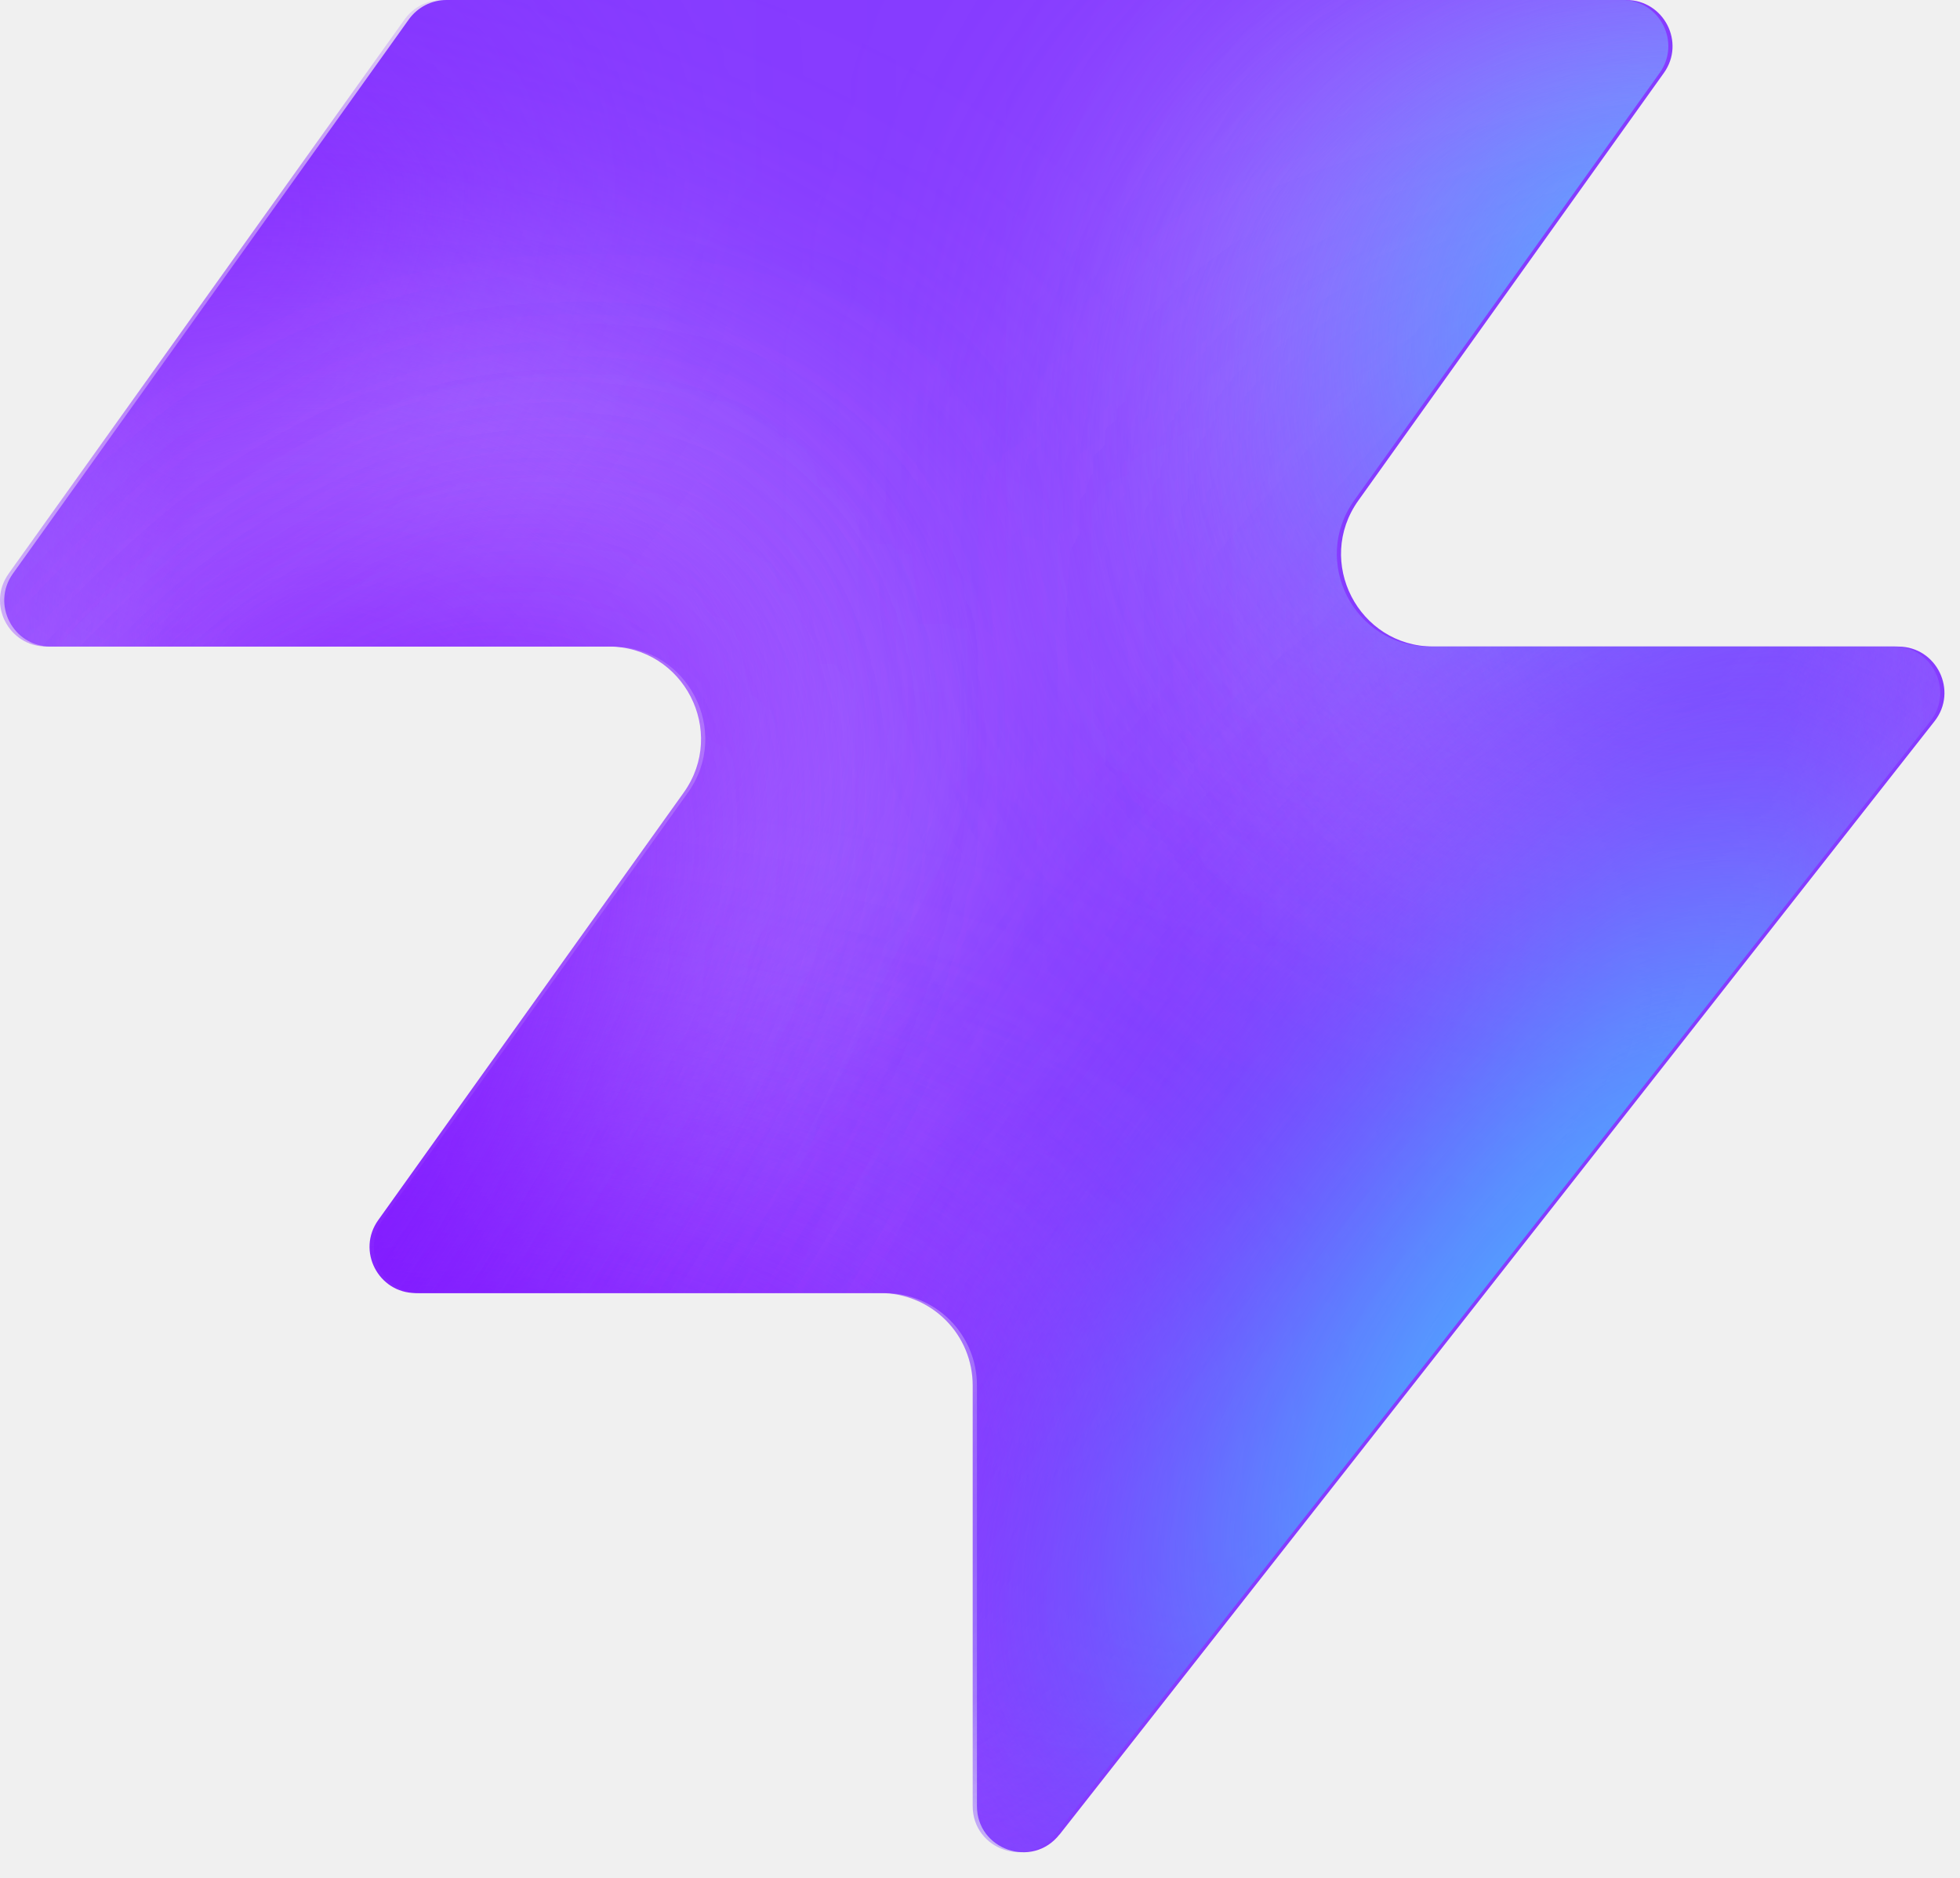
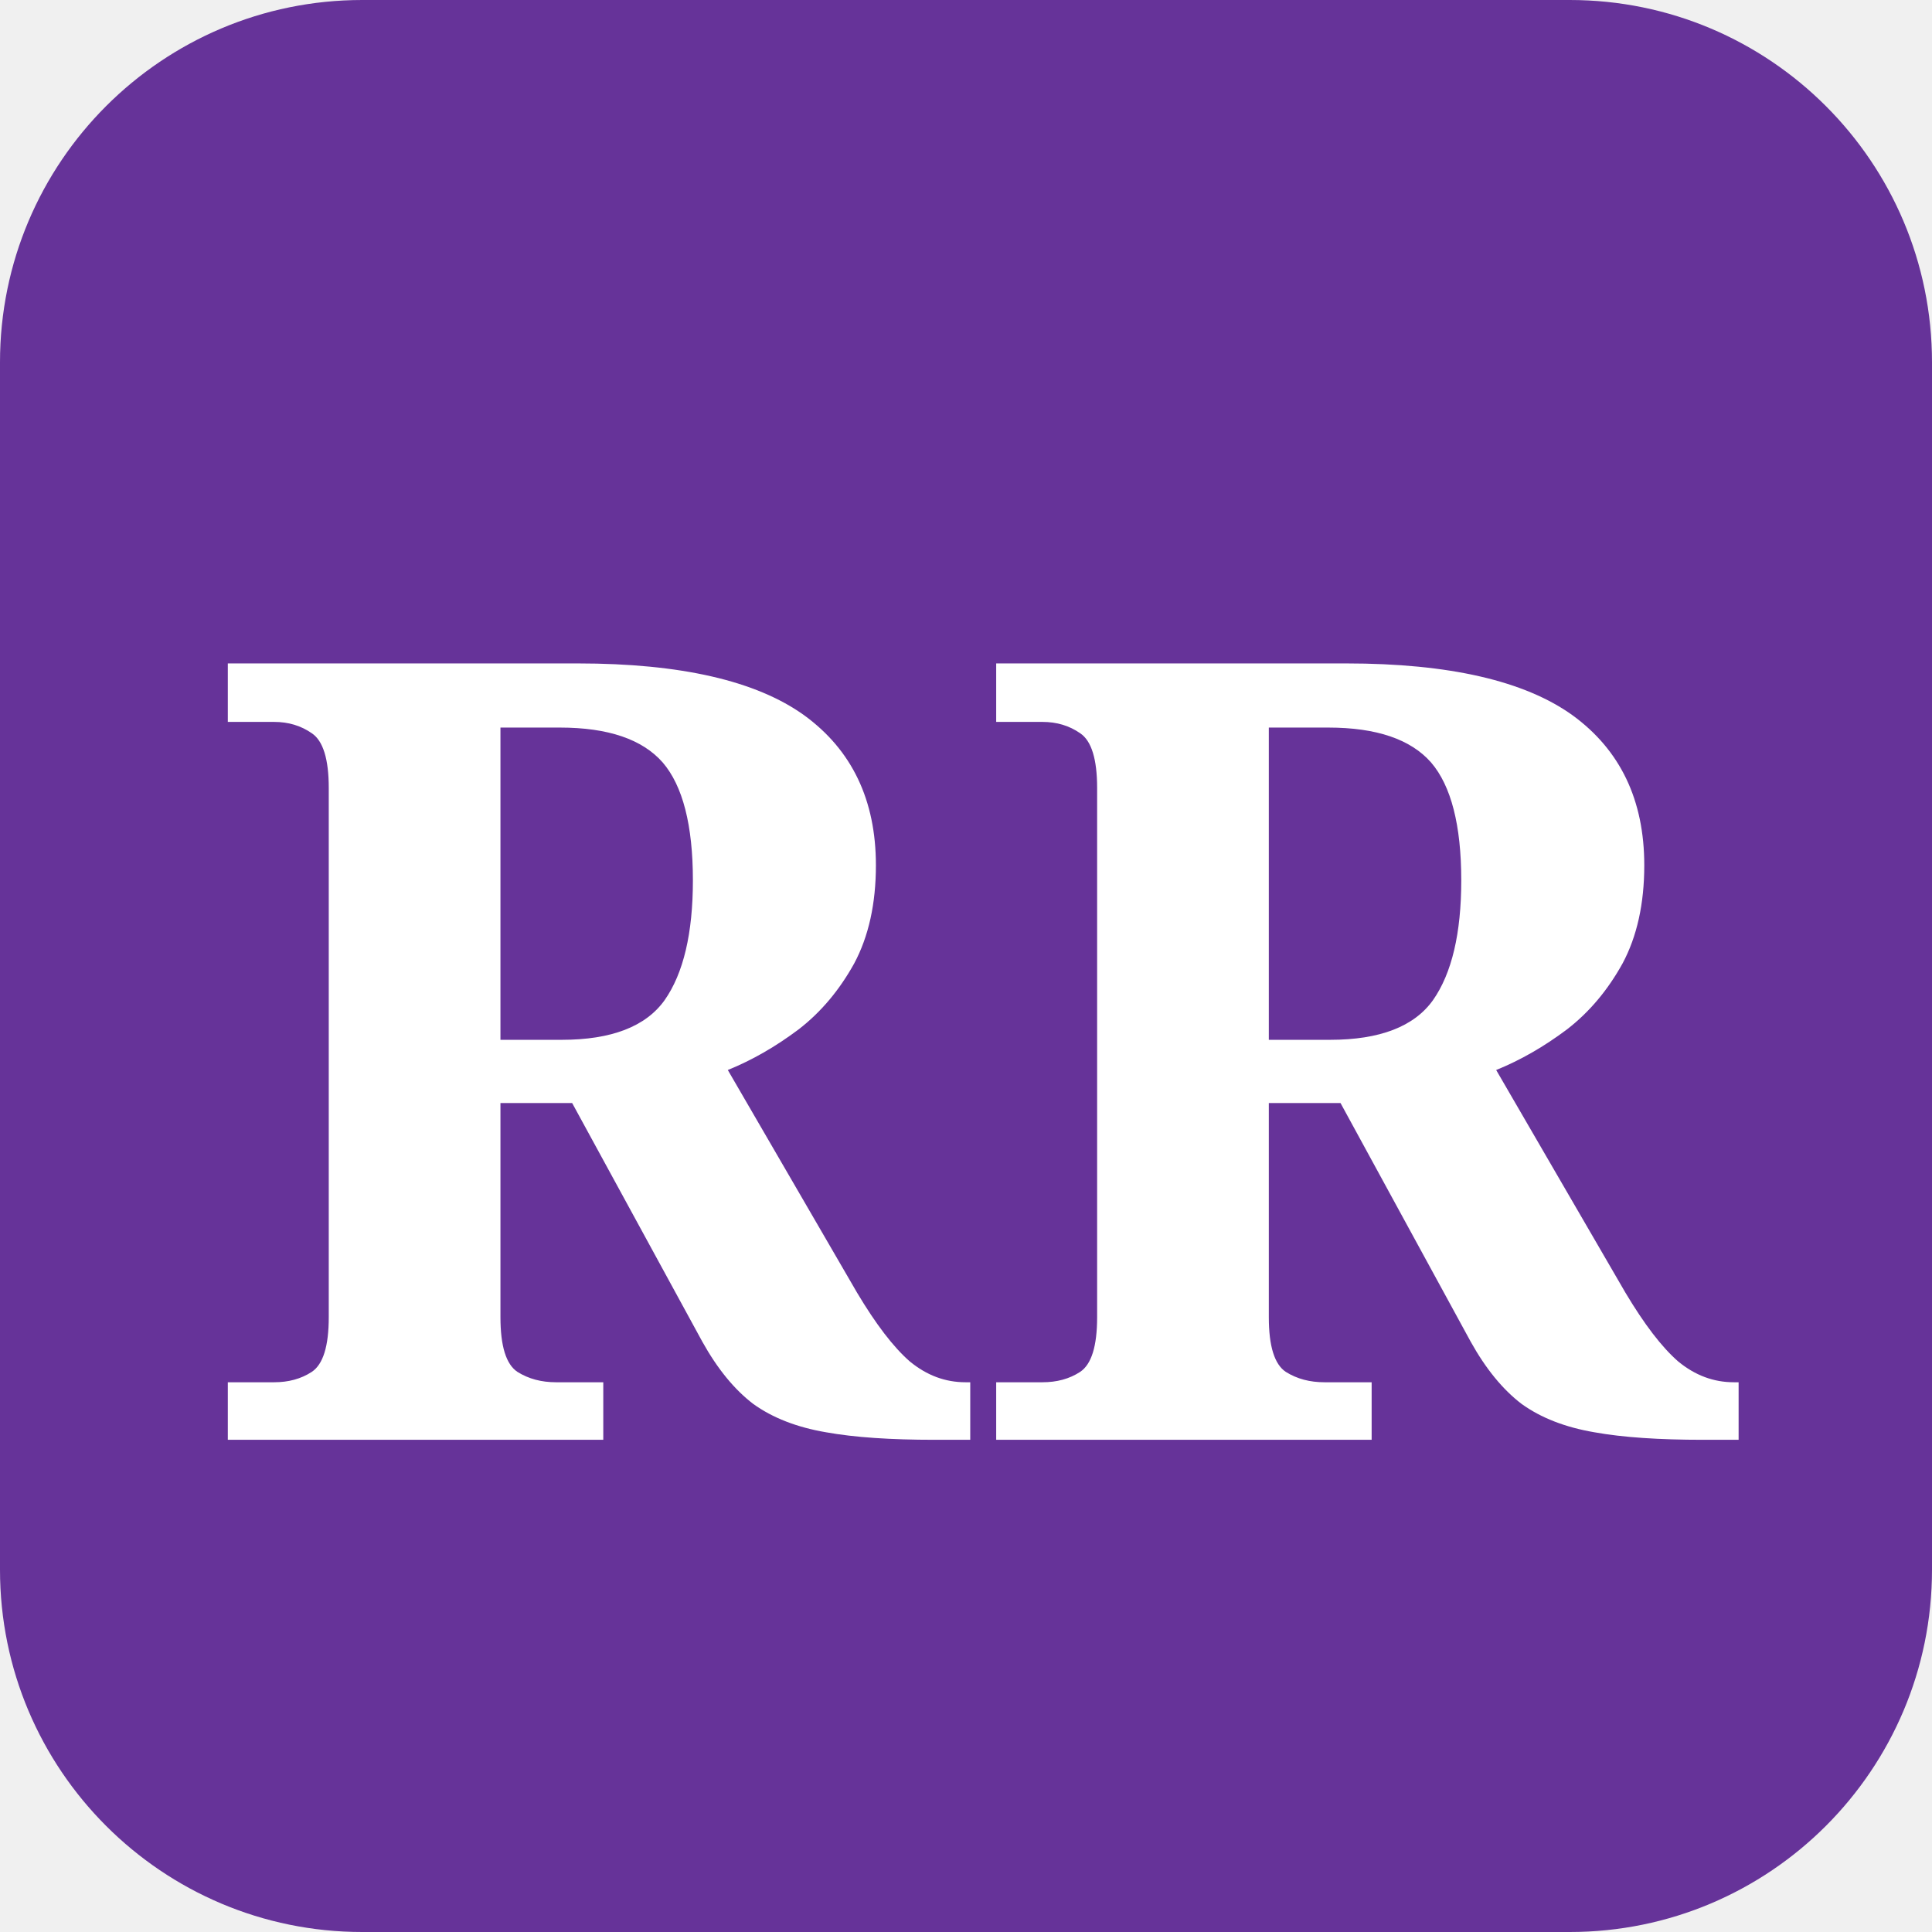
- <svg xmlns="http://www.w3.org/2000/svg" width="48" height="46" fill="none" viewBox="0 0 48 46">
-   <path fill="#863bff" d="M25.946 44.938c-.664.845-2.021.375-2.021-.698V33.937a2.26 2.26 0 0 0-2.262-2.262H10.287c-.92 0-1.456-1.04-.92-1.788l7.48-10.471c1.07-1.497 0-3.578-1.842-3.578H1.237c-.92 0-1.456-1.04-.92-1.788L10.013.474c.214-.297.556-.474.92-.474h28.894c.92 0 1.456 1.04.92 1.788l-7.48 10.471c-1.07 1.498 0 3.579 1.842 3.579h11.377c.943 0 1.473 1.088.89 1.83L25.947 44.94z" style="fill:#863bff;fill:color(display-p3 .525 .23 1);fill-opacity:1" />
-   <mask id="a" width="48" height="46" x="0" y="0" maskUnits="userSpaceOnUse" style="mask-type:alpha">
-     <path fill="#000" d="M25.842 44.938c-.664.844-2.021.375-2.021-.698V33.937a2.26 2.26 0 0 0-2.262-2.262H10.183c-.92 0-1.456-1.04-.92-1.788l7.48-10.471c1.07-1.498 0-3.579-1.842-3.579H1.133c-.92 0-1.456-1.04-.92-1.787L9.91.473c.214-.297.556-.474.92-.474h28.894c.92 0 1.456 1.04.92 1.788l-7.48 10.471c-1.07 1.498 0 3.578 1.842 3.578h11.377c.943 0 1.473 1.088.89 1.832L25.843 44.94z" style="fill:#000;fill-opacity:1" />
-   </mask>
-   <g mask="url(#a)">
-     <g filter="url(#b)">
-       <ellipse cx="5.508" cy="14.704" fill="#ede6ff" rx="5.508" ry="14.704" style="fill:#ede6ff;fill:color(display-p3 .927 .903 1);fill-opacity:1" transform="matrix(.00324 1 1 -.00324 -4.47 31.516)" />
-     </g>
-     <g filter="url(#c)">
-       <ellipse cx="10.399" cy="29.851" fill="#ede6ff" rx="10.399" ry="29.851" style="fill:#ede6ff;fill:color(display-p3 .927 .903 1);fill-opacity:1" transform="matrix(.00324 1 1 -.00324 -39.328 7.883)" />
-     </g>
-     <g filter="url(#d)">
-       <ellipse cx="5.508" cy="30.487" fill="#7e14ff" rx="5.508" ry="30.487" style="fill:#7e14ff;fill:color(display-p3 .492 .077 1);fill-opacity:1" transform="rotate(89.814 -25.913 -14.639)scale(1 -1)" />
-     </g>
-     <g filter="url(#e)">
-       <ellipse cx="5.508" cy="30.599" fill="#7e14ff" rx="5.508" ry="30.599" style="fill:#7e14ff;fill:color(display-p3 .492 .077 1);fill-opacity:1" transform="rotate(89.814 -32.644 -3.334)scale(1 -1)" />
-     </g>
-     <g filter="url(#f)">
-       <ellipse cx="5.508" cy="30.599" fill="#7e14ff" rx="5.508" ry="30.599" style="fill:#7e14ff;fill:color(display-p3 .492 .077 1);fill-opacity:1" transform="matrix(.00324 1 1 -.00324 -34.34 30.47)" />
-     </g>
-     <g filter="url(#g)">
-       <ellipse cx="14.072" cy="22.078" fill="#ede6ff" rx="14.072" ry="22.078" style="fill:#ede6ff;fill:color(display-p3 .927 .903 1);fill-opacity:1" transform="rotate(93.35 24.506 48.493)scale(-1 1)" />
-     </g>
-     <g filter="url(#h)">
-       <ellipse cx="3.47" cy="21.501" fill="#7e14ff" rx="3.47" ry="21.501" style="fill:#7e14ff;fill:color(display-p3 .492 .077 1);fill-opacity:1" transform="rotate(89.009 28.708 47.59)scale(-1 1)" />
-     </g>
-     <g filter="url(#i)">
-       <ellipse cx="3.47" cy="21.501" fill="#7e14ff" rx="3.47" ry="21.501" style="fill:#7e14ff;fill:color(display-p3 .492 .077 1);fill-opacity:1" transform="rotate(89.009 28.708 47.59)scale(-1 1)" />
-     </g>
-     <g filter="url(#j)">
-       <ellipse cx=".387" cy="8.972" fill="#7e14ff" rx="4.407" ry="29.108" style="fill:#7e14ff;fill:color(display-p3 .492 .077 1);fill-opacity:1" transform="rotate(39.51 .387 8.972)" />
-     </g>
-     <g filter="url(#k)">
-       <ellipse cx="47.523" cy="-6.092" fill="#7e14ff" rx="4.407" ry="29.108" style="fill:#7e14ff;fill:color(display-p3 .492 .077 1);fill-opacity:1" transform="rotate(37.892 47.523 -6.092)" />
-     </g>
-     <g filter="url(#l)">
-       <ellipse cx="41.412" cy="6.333" fill="#47bfff" rx="5.971" ry="9.665" style="fill:#47bfff;fill:color(display-p3 .28 .748 1);fill-opacity:1" transform="rotate(37.892 41.412 6.333)" />
-     </g>
-     <g filter="url(#m)">
-       <ellipse cx="-1.879" cy="38.332" fill="#7e14ff" rx="4.407" ry="29.108" style="fill:#7e14ff;fill:color(display-p3 .492 .077 1);fill-opacity:1" transform="rotate(37.892 -1.88 38.332)" />
-     </g>
-     <g filter="url(#n)">
-       <ellipse cx="-1.879" cy="38.332" fill="#7e14ff" rx="4.407" ry="29.108" style="fill:#7e14ff;fill:color(display-p3 .492 .077 1);fill-opacity:1" transform="rotate(37.892 -1.88 38.332)" />
-     </g>
-     <g filter="url(#o)">
-       <ellipse cx="35.651" cy="29.907" fill="#7e14ff" rx="4.407" ry="29.108" style="fill:#7e14ff;fill:color(display-p3 .492 .077 1);fill-opacity:1" transform="rotate(37.892 35.651 29.907)" />
-     </g>
-     <g filter="url(#p)">
-       <ellipse cx="38.418" cy="32.4" fill="#47bfff" rx="5.971" ry="15.297" style="fill:#47bfff;fill:color(display-p3 .28 .748 1);fill-opacity:1" transform="rotate(37.892 38.418 32.4)" />
-     </g>
-   </g>
-   <defs>
-     <filter id="b" width="60.045" height="41.654" x="-19.77" y="16.149" color-interpolation-filters="sRGB" filterUnits="userSpaceOnUse">
-       <feFlood flood-opacity="0" result="BackgroundImageFix" />
-       <feBlend in="SourceGraphic" in2="BackgroundImageFix" result="shape" />
-       <feGaussianBlur result="effect1_foregroundBlur_2002_17158" stdDeviation="7.659" />
-     </filter>
-     <filter id="c" width="90.34" height="51.437" x="-54.613" y="-7.533" color-interpolation-filters="sRGB" filterUnits="userSpaceOnUse">
-       <feFlood flood-opacity="0" result="BackgroundImageFix" />
-       <feBlend in="SourceGraphic" in2="BackgroundImageFix" result="shape" />
-       <feGaussianBlur result="effect1_foregroundBlur_2002_17158" stdDeviation="7.659" />
-     </filter>
-     <filter id="d" width="79.355" height="29.4" x="-49.64" y="2.03" color-interpolation-filters="sRGB" filterUnits="userSpaceOnUse">
-       <feFlood flood-opacity="0" result="BackgroundImageFix" />
-       <feBlend in="SourceGraphic" in2="BackgroundImageFix" result="shape" />
-       <feGaussianBlur result="effect1_foregroundBlur_2002_17158" stdDeviation="4.596" />
-     </filter>
-     <filter id="e" width="79.579" height="29.4" x="-45.045" y="20.029" color-interpolation-filters="sRGB" filterUnits="userSpaceOnUse">
-       <feFlood flood-opacity="0" result="BackgroundImageFix" />
-       <feBlend in="SourceGraphic" in2="BackgroundImageFix" result="shape" />
-       <feGaussianBlur result="effect1_foregroundBlur_2002_17158" stdDeviation="4.596" />
-     </filter>
-     <filter id="f" width="79.579" height="29.4" x="-43.513" y="21.178" color-interpolation-filters="sRGB" filterUnits="userSpaceOnUse">
-       <feFlood flood-opacity="0" result="BackgroundImageFix" />
-       <feBlend in="SourceGraphic" in2="BackgroundImageFix" result="shape" />
-       <feGaussianBlur result="effect1_foregroundBlur_2002_17158" stdDeviation="4.596" />
-     </filter>
-     <filter id="g" width="74.749" height="58.852" x="15.756" y="-17.901" color-interpolation-filters="sRGB" filterUnits="userSpaceOnUse">
-       <feFlood flood-opacity="0" result="BackgroundImageFix" />
-       <feBlend in="SourceGraphic" in2="BackgroundImageFix" result="shape" />
-       <feGaussianBlur result="effect1_foregroundBlur_2002_17158" stdDeviation="7.659" />
-     </filter>
-     <filter id="h" width="61.377" height="25.362" x="23.548" y="2.284" color-interpolation-filters="sRGB" filterUnits="userSpaceOnUse">
-       <feFlood flood-opacity="0" result="BackgroundImageFix" />
-       <feBlend in="SourceGraphic" in2="BackgroundImageFix" result="shape" />
-       <feGaussianBlur result="effect1_foregroundBlur_2002_17158" stdDeviation="4.596" />
-     </filter>
-     <filter id="i" width="61.377" height="25.362" x="23.548" y="2.284" color-interpolation-filters="sRGB" filterUnits="userSpaceOnUse">
-       <feFlood flood-opacity="0" result="BackgroundImageFix" />
-       <feBlend in="SourceGraphic" in2="BackgroundImageFix" result="shape" />
-       <feGaussianBlur result="effect1_foregroundBlur_2002_17158" stdDeviation="4.596" />
-     </filter>
-     <filter id="j" width="56.045" height="63.649" x="-27.636" y="-22.853" color-interpolation-filters="sRGB" filterUnits="userSpaceOnUse">
-       <feFlood flood-opacity="0" result="BackgroundImageFix" />
-       <feBlend in="SourceGraphic" in2="BackgroundImageFix" result="shape" />
-       <feGaussianBlur result="effect1_foregroundBlur_2002_17158" stdDeviation="4.596" />
-     </filter>
-     <filter id="k" width="54.814" height="64.646" x="20.116" y="-38.415" color-interpolation-filters="sRGB" filterUnits="userSpaceOnUse">
-       <feFlood flood-opacity="0" result="BackgroundImageFix" />
-       <feBlend in="SourceGraphic" in2="BackgroundImageFix" result="shape" />
-       <feGaussianBlur result="effect1_foregroundBlur_2002_17158" stdDeviation="4.596" />
-     </filter>
-     <filter id="l" width="33.541" height="35.313" x="24.641" y="-11.323" color-interpolation-filters="sRGB" filterUnits="userSpaceOnUse">
-       <feFlood flood-opacity="0" result="BackgroundImageFix" />
-       <feBlend in="SourceGraphic" in2="BackgroundImageFix" result="shape" />
-       <feGaussianBlur result="effect1_foregroundBlur_2002_17158" stdDeviation="4.596" />
-     </filter>
-     <filter id="m" width="54.814" height="64.646" x="-29.286" y="6.009" color-interpolation-filters="sRGB" filterUnits="userSpaceOnUse">
-       <feFlood flood-opacity="0" result="BackgroundImageFix" />
-       <feBlend in="SourceGraphic" in2="BackgroundImageFix" result="shape" />
-       <feGaussianBlur result="effect1_foregroundBlur_2002_17158" stdDeviation="4.596" />
-     </filter>
-     <filter id="n" width="54.814" height="64.646" x="-29.286" y="6.009" color-interpolation-filters="sRGB" filterUnits="userSpaceOnUse">
-       <feFlood flood-opacity="0" result="BackgroundImageFix" />
-       <feBlend in="SourceGraphic" in2="BackgroundImageFix" result="shape" />
-       <feGaussianBlur result="effect1_foregroundBlur_2002_17158" stdDeviation="4.596" />
-     </filter>
-     <filter id="o" width="54.814" height="64.646" x="8.244" y="-2.416" color-interpolation-filters="sRGB" filterUnits="userSpaceOnUse">
-       <feFlood flood-opacity="0" result="BackgroundImageFix" />
-       <feBlend in="SourceGraphic" in2="BackgroundImageFix" result="shape" />
-       <feGaussianBlur result="effect1_foregroundBlur_2002_17158" stdDeviation="4.596" />
-     </filter>
-     <filter id="p" width="39.409" height="43.623" x="18.713" y="10.588" color-interpolation-filters="sRGB" filterUnits="userSpaceOnUse">
-       <feFlood flood-opacity="0" result="BackgroundImageFix" />
-       <feBlend in="SourceGraphic" in2="BackgroundImageFix" result="shape" />
-       <feGaussianBlur result="effect1_foregroundBlur_2002_17158" stdDeviation="4.596" />
-     </filter>
-   </defs>
+ <svg xmlns="http://www.w3.org/2000/svg" viewBox="0 0 32 32">
+   <rect width="32" height="32" rx="6" fill="#663399" />
+   <text x="50%" y="55%" dominant-baseline="middle" text-anchor="middle" font-family="Georgia, serif" font-size="18" font-weight="bold" fill="white">RR</text>
</svg>
